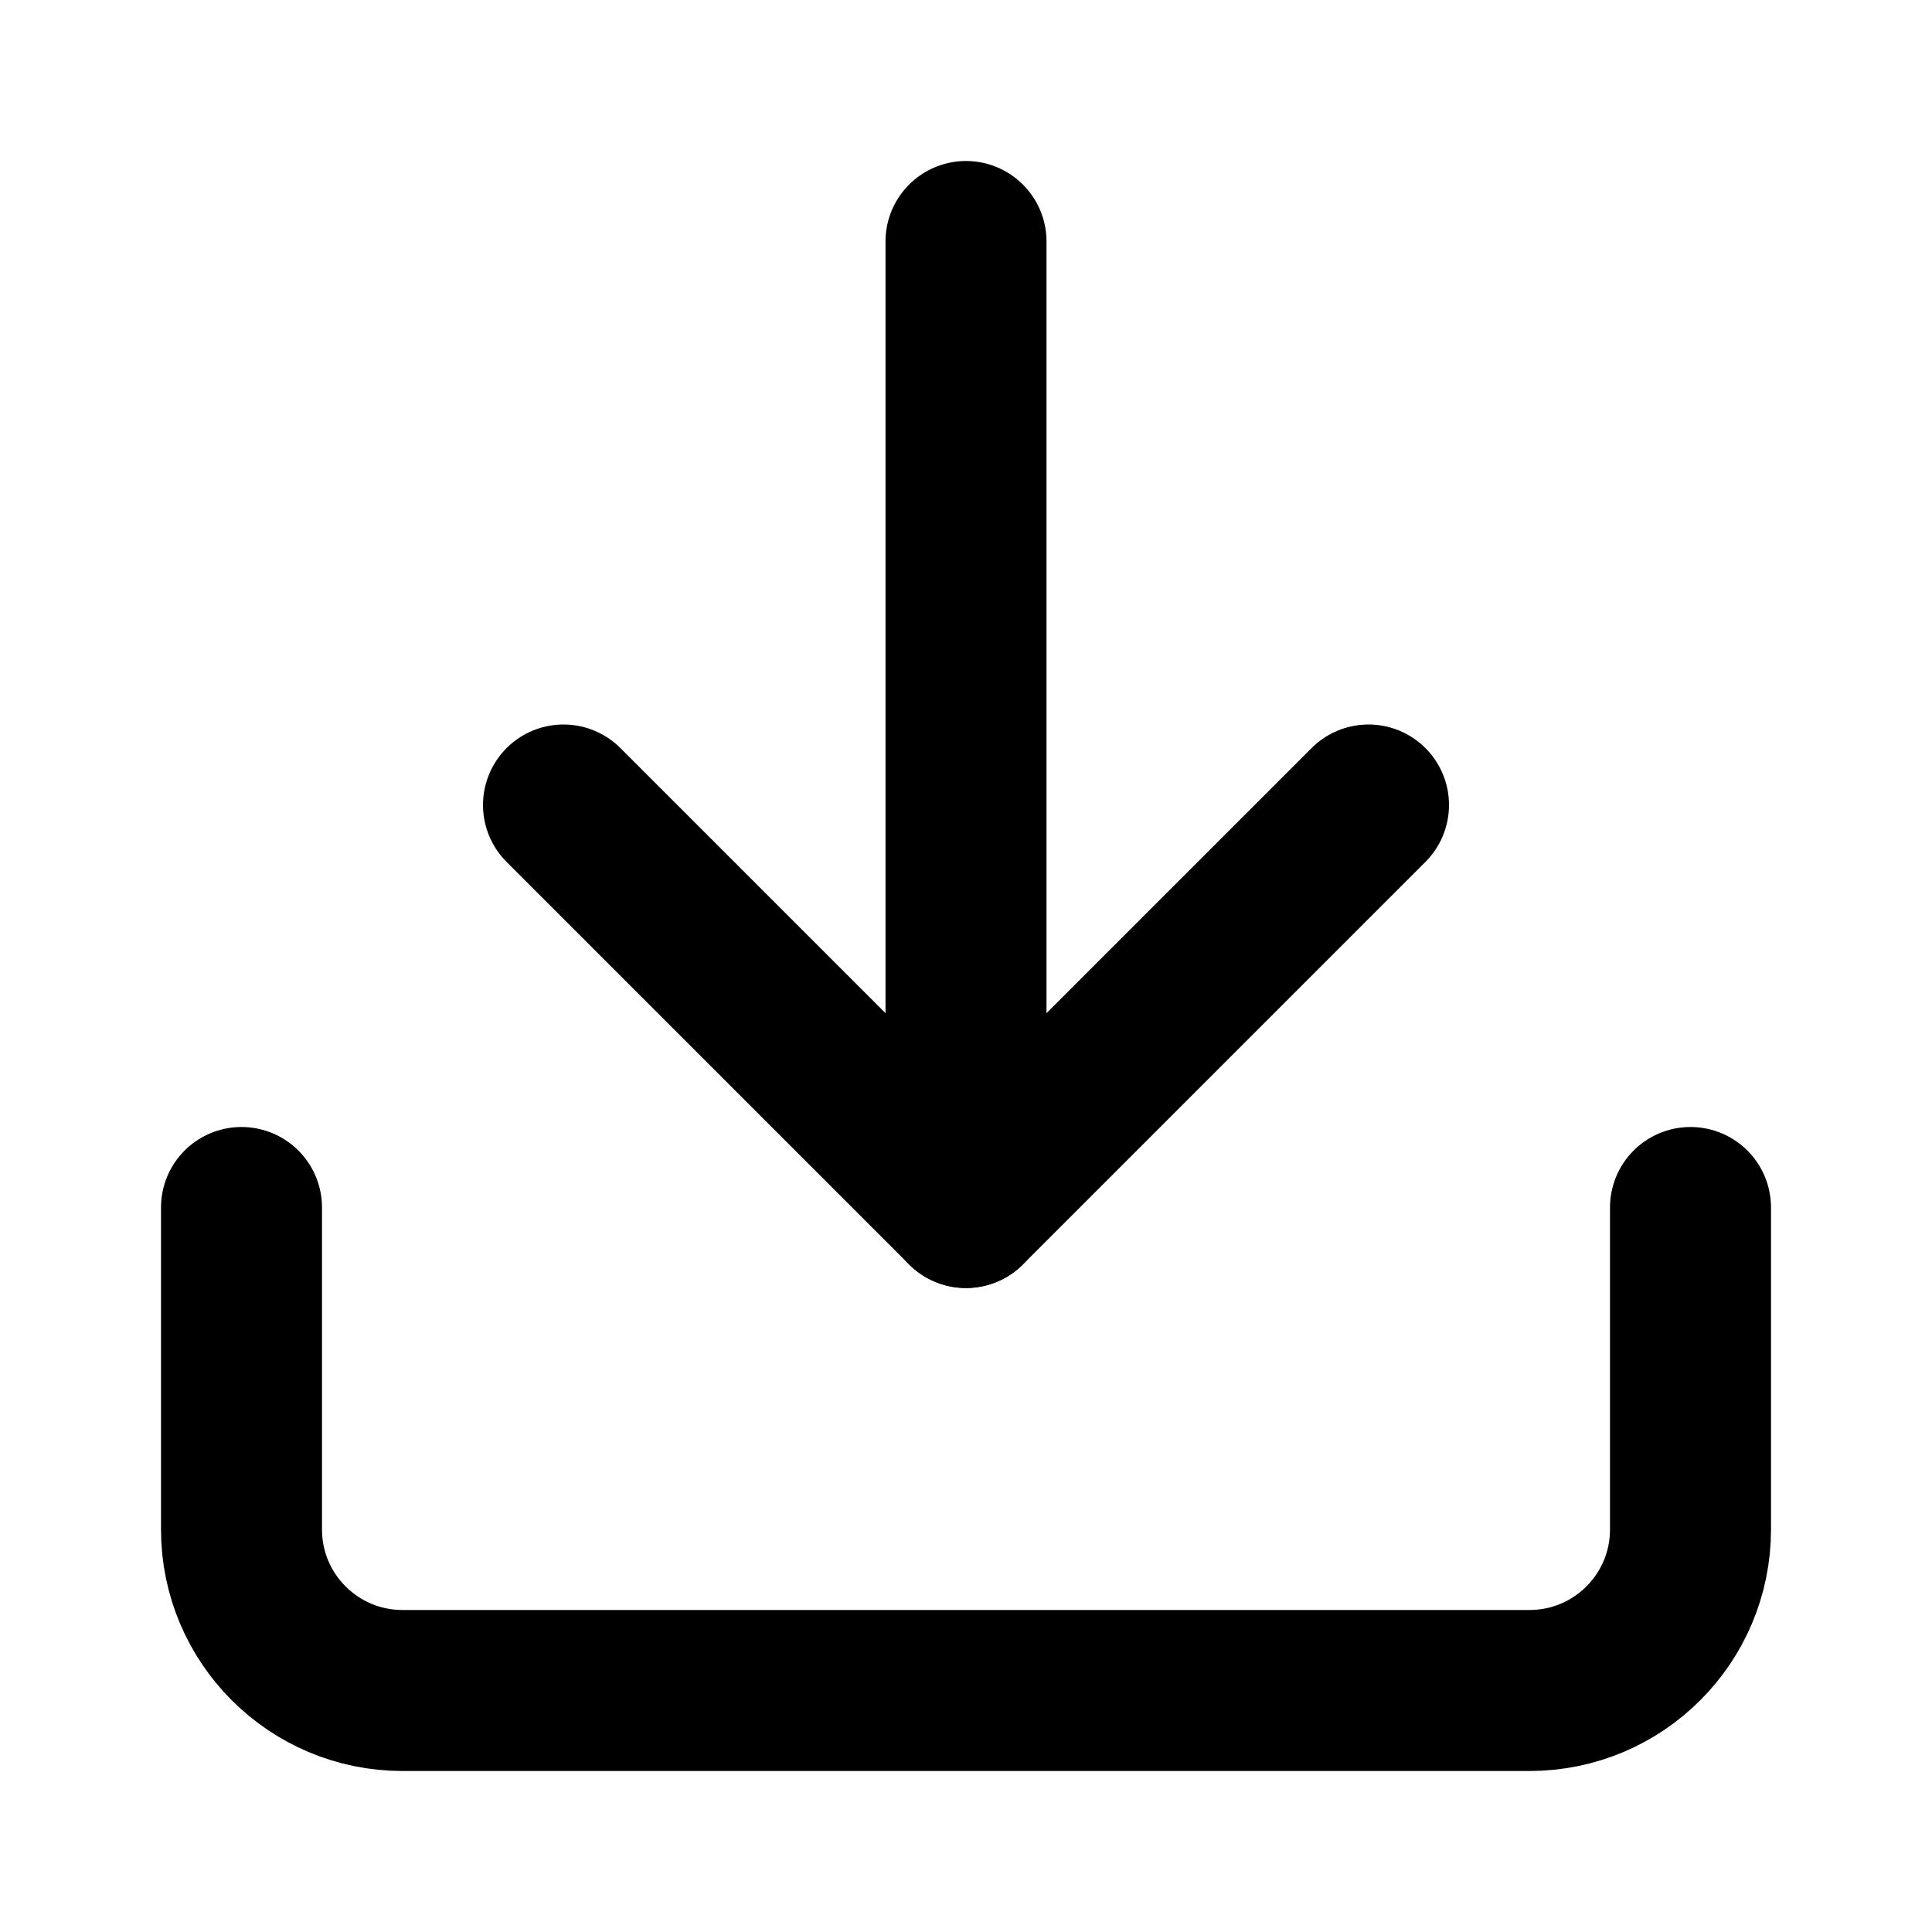
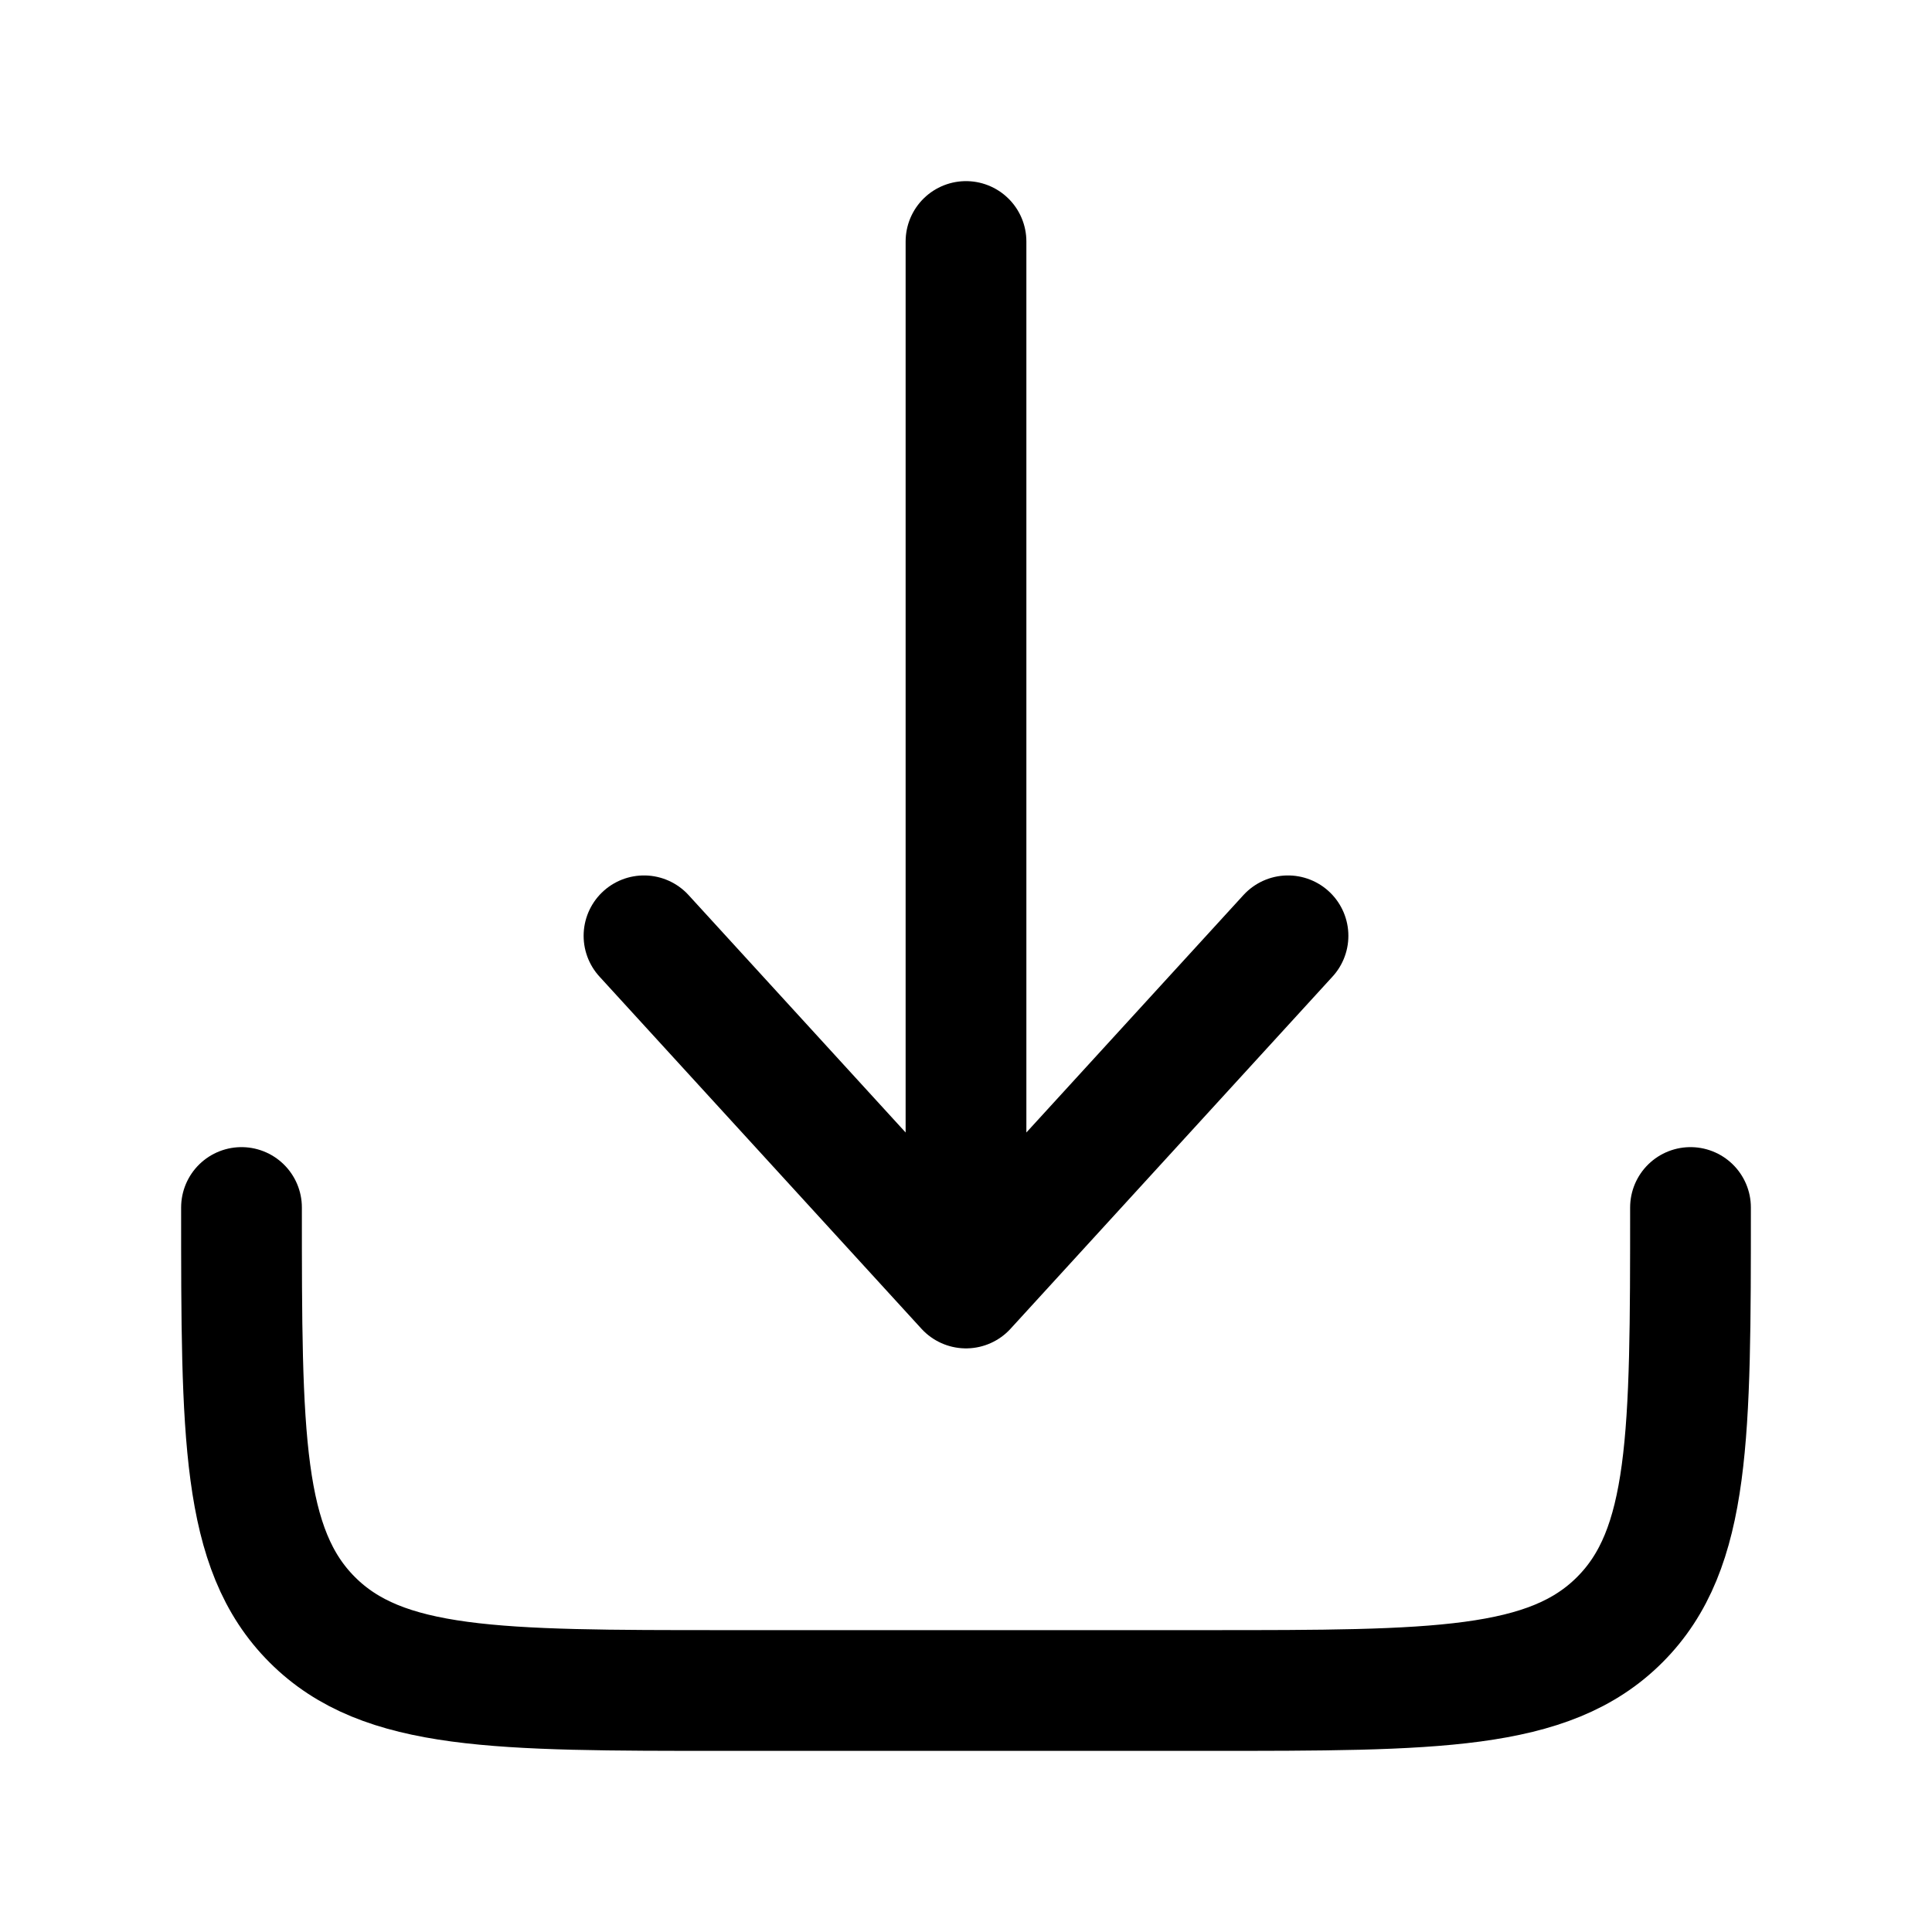
- <svg xmlns="http://www.w3.org/2000/svg" class="lucide lucide-download" width="24" height="24" viewBox="0 0 24 24" fill="none" stroke="currentColor" stroke-width="2" stroke-linecap="round" stroke-linejoin="round">
-   <path d="M12 15V3" />
-   <path d="M21 15v4a2 2 0 0 1-2 2H5a2 2 0 0 1-2-2v-4" />
-   <path d="m7 10 5 5 5-5" />
+ <svg xmlns="http://www.w3.org/2000/svg" width="24" height="24" viewBox="0 0 24 24" fill="none">
+   <path d="M3 15C3 17.828 3 19.243 3.879 20.121C4.757 21 6.172 21 9 21H15C17.828 21 19.243 21 20.121 20.121C21 19.243 21 17.828 21 15" stroke-width="1.5" stroke-linecap="round" stroke-linejoin="round" stroke="currentColor" />
+   <path d="M12 3V16M8 11.625L12 16L16 11.625" stroke-width="1.5" stroke-linecap="round" stroke-linejoin="round" stroke="currentColor" />
</svg>
